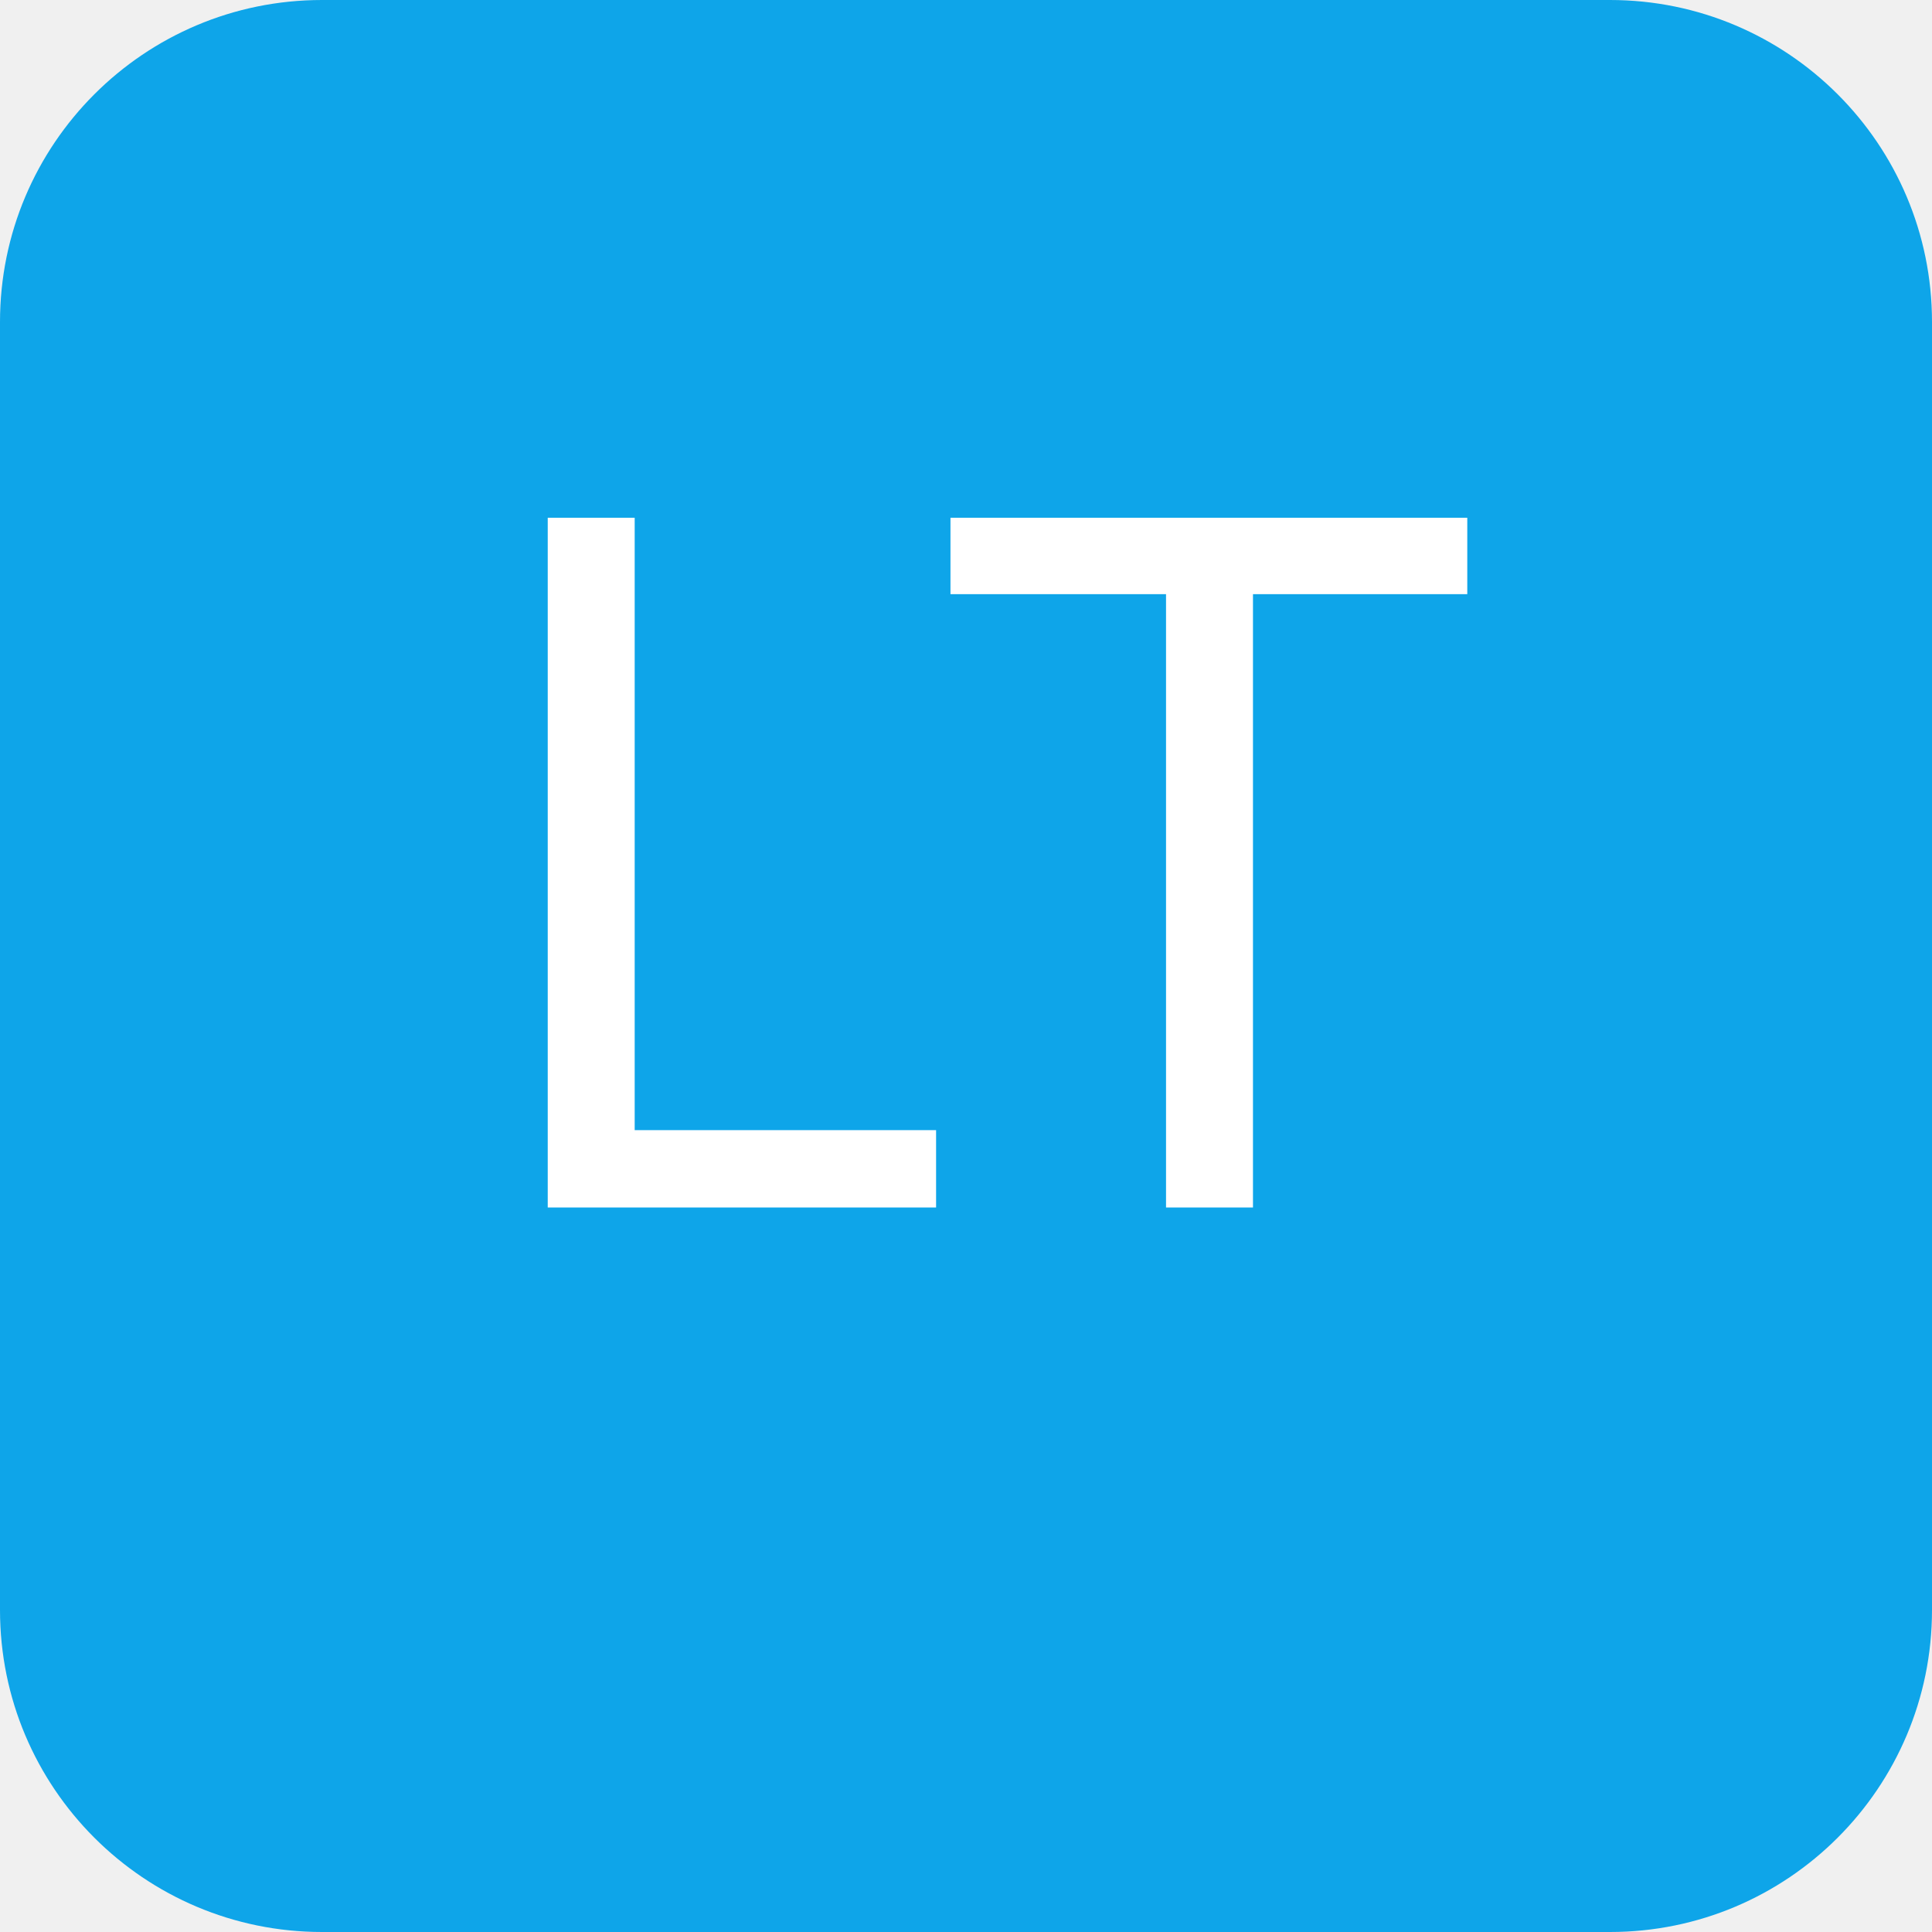
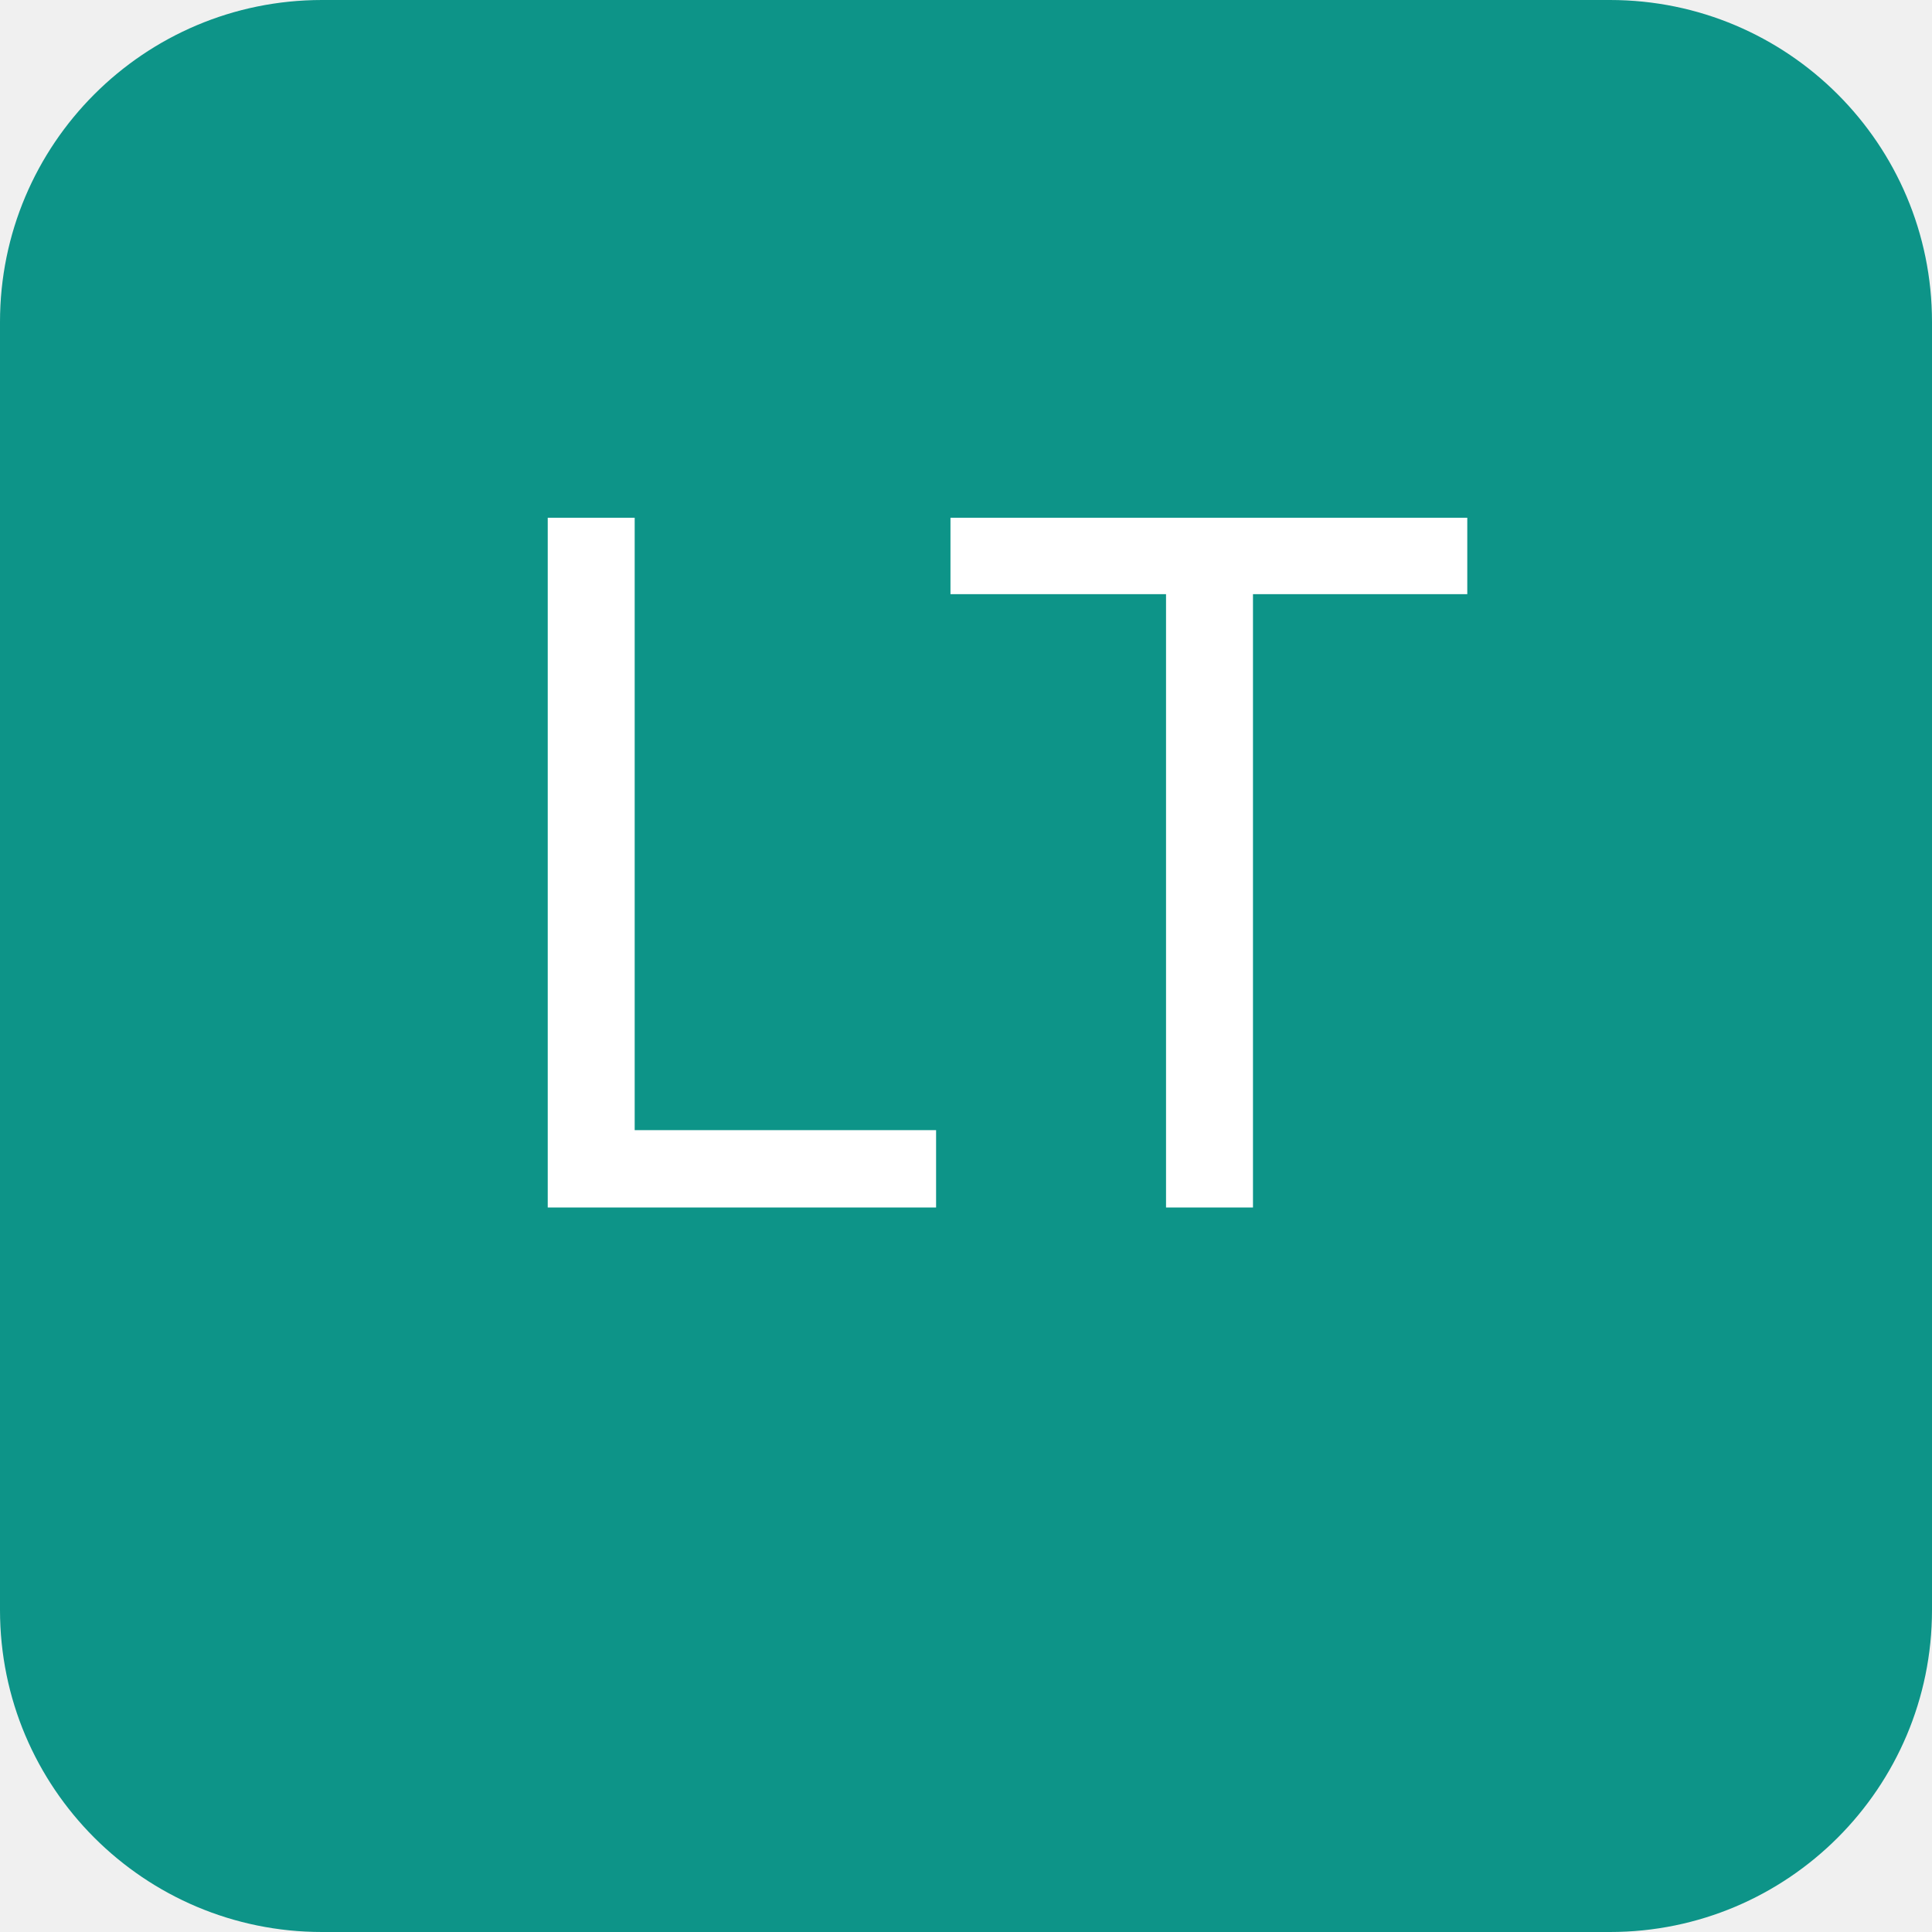
<svg xmlns="http://www.w3.org/2000/svg" viewBox="0 0 192 192" width="192" height="192">
-   <rect width="192" height="192" rx="32" fill="#0ea5e9" />
+   <rect width="192" height="192" rx="32" fill="#0D9488" />
  <text x="96" y="120" text-anchor="middle" font-size="96" font-family="sans-serif" fill="#fff">LT</text>
</svg>
